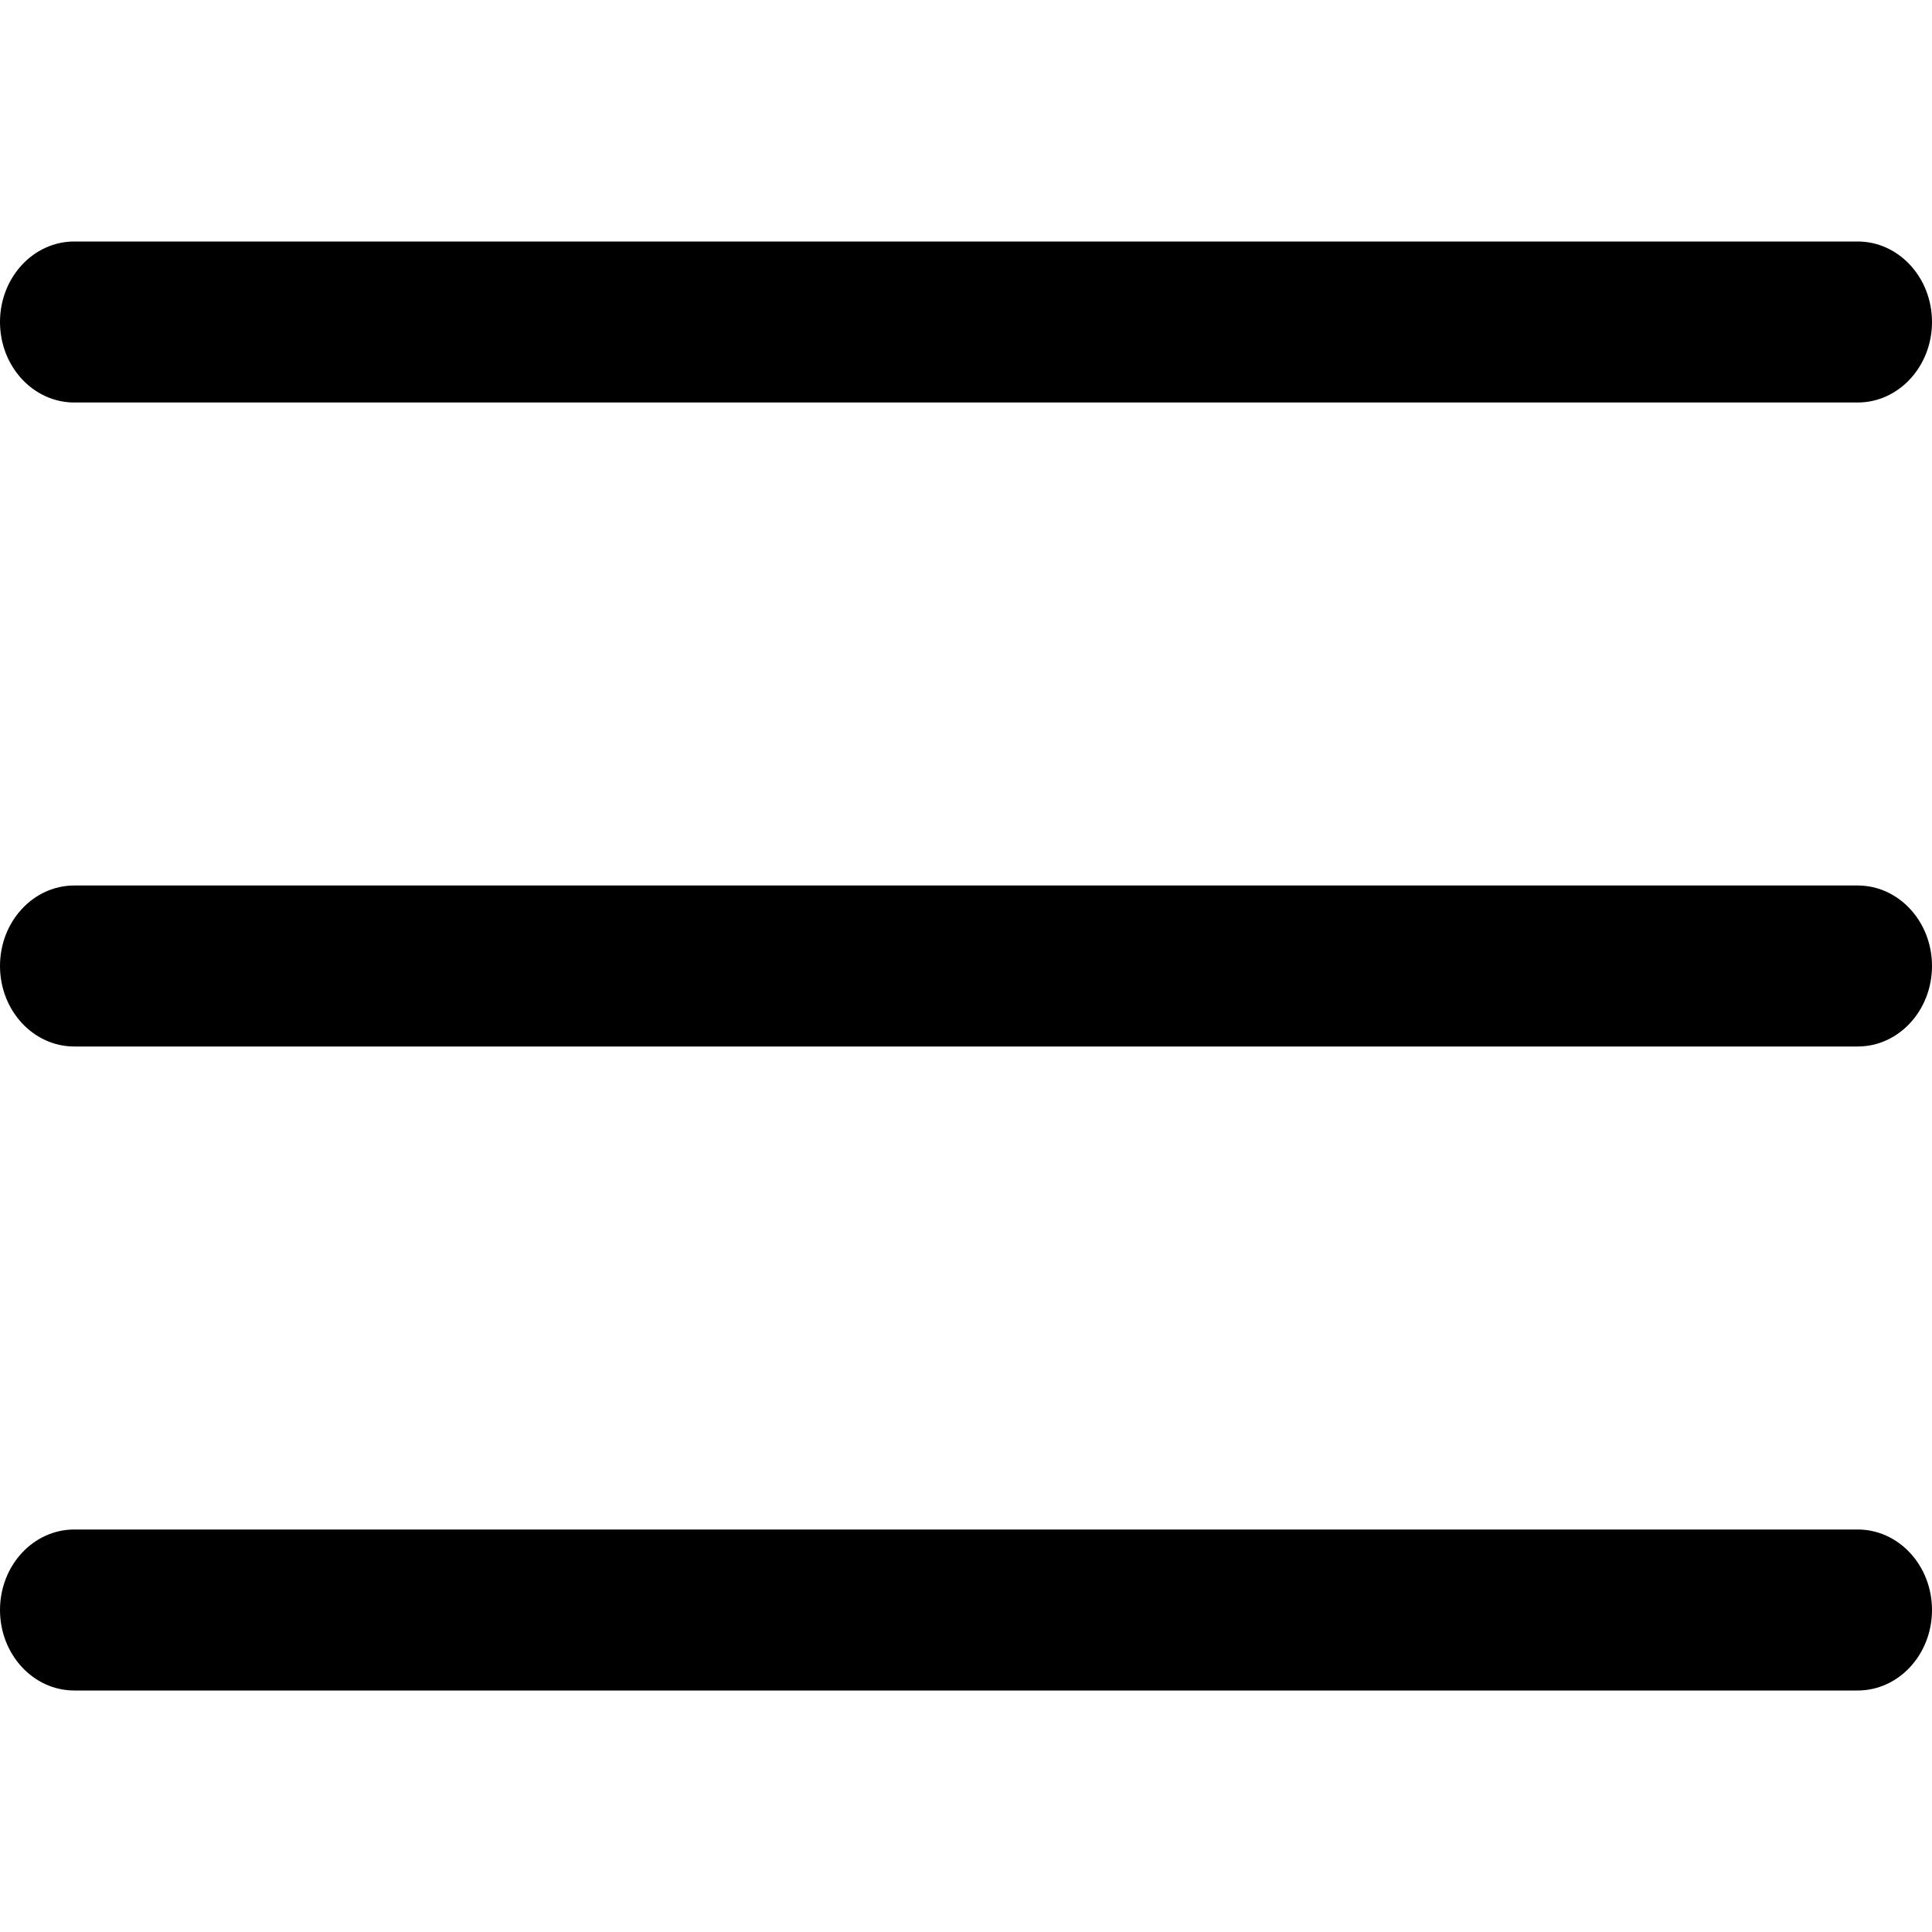
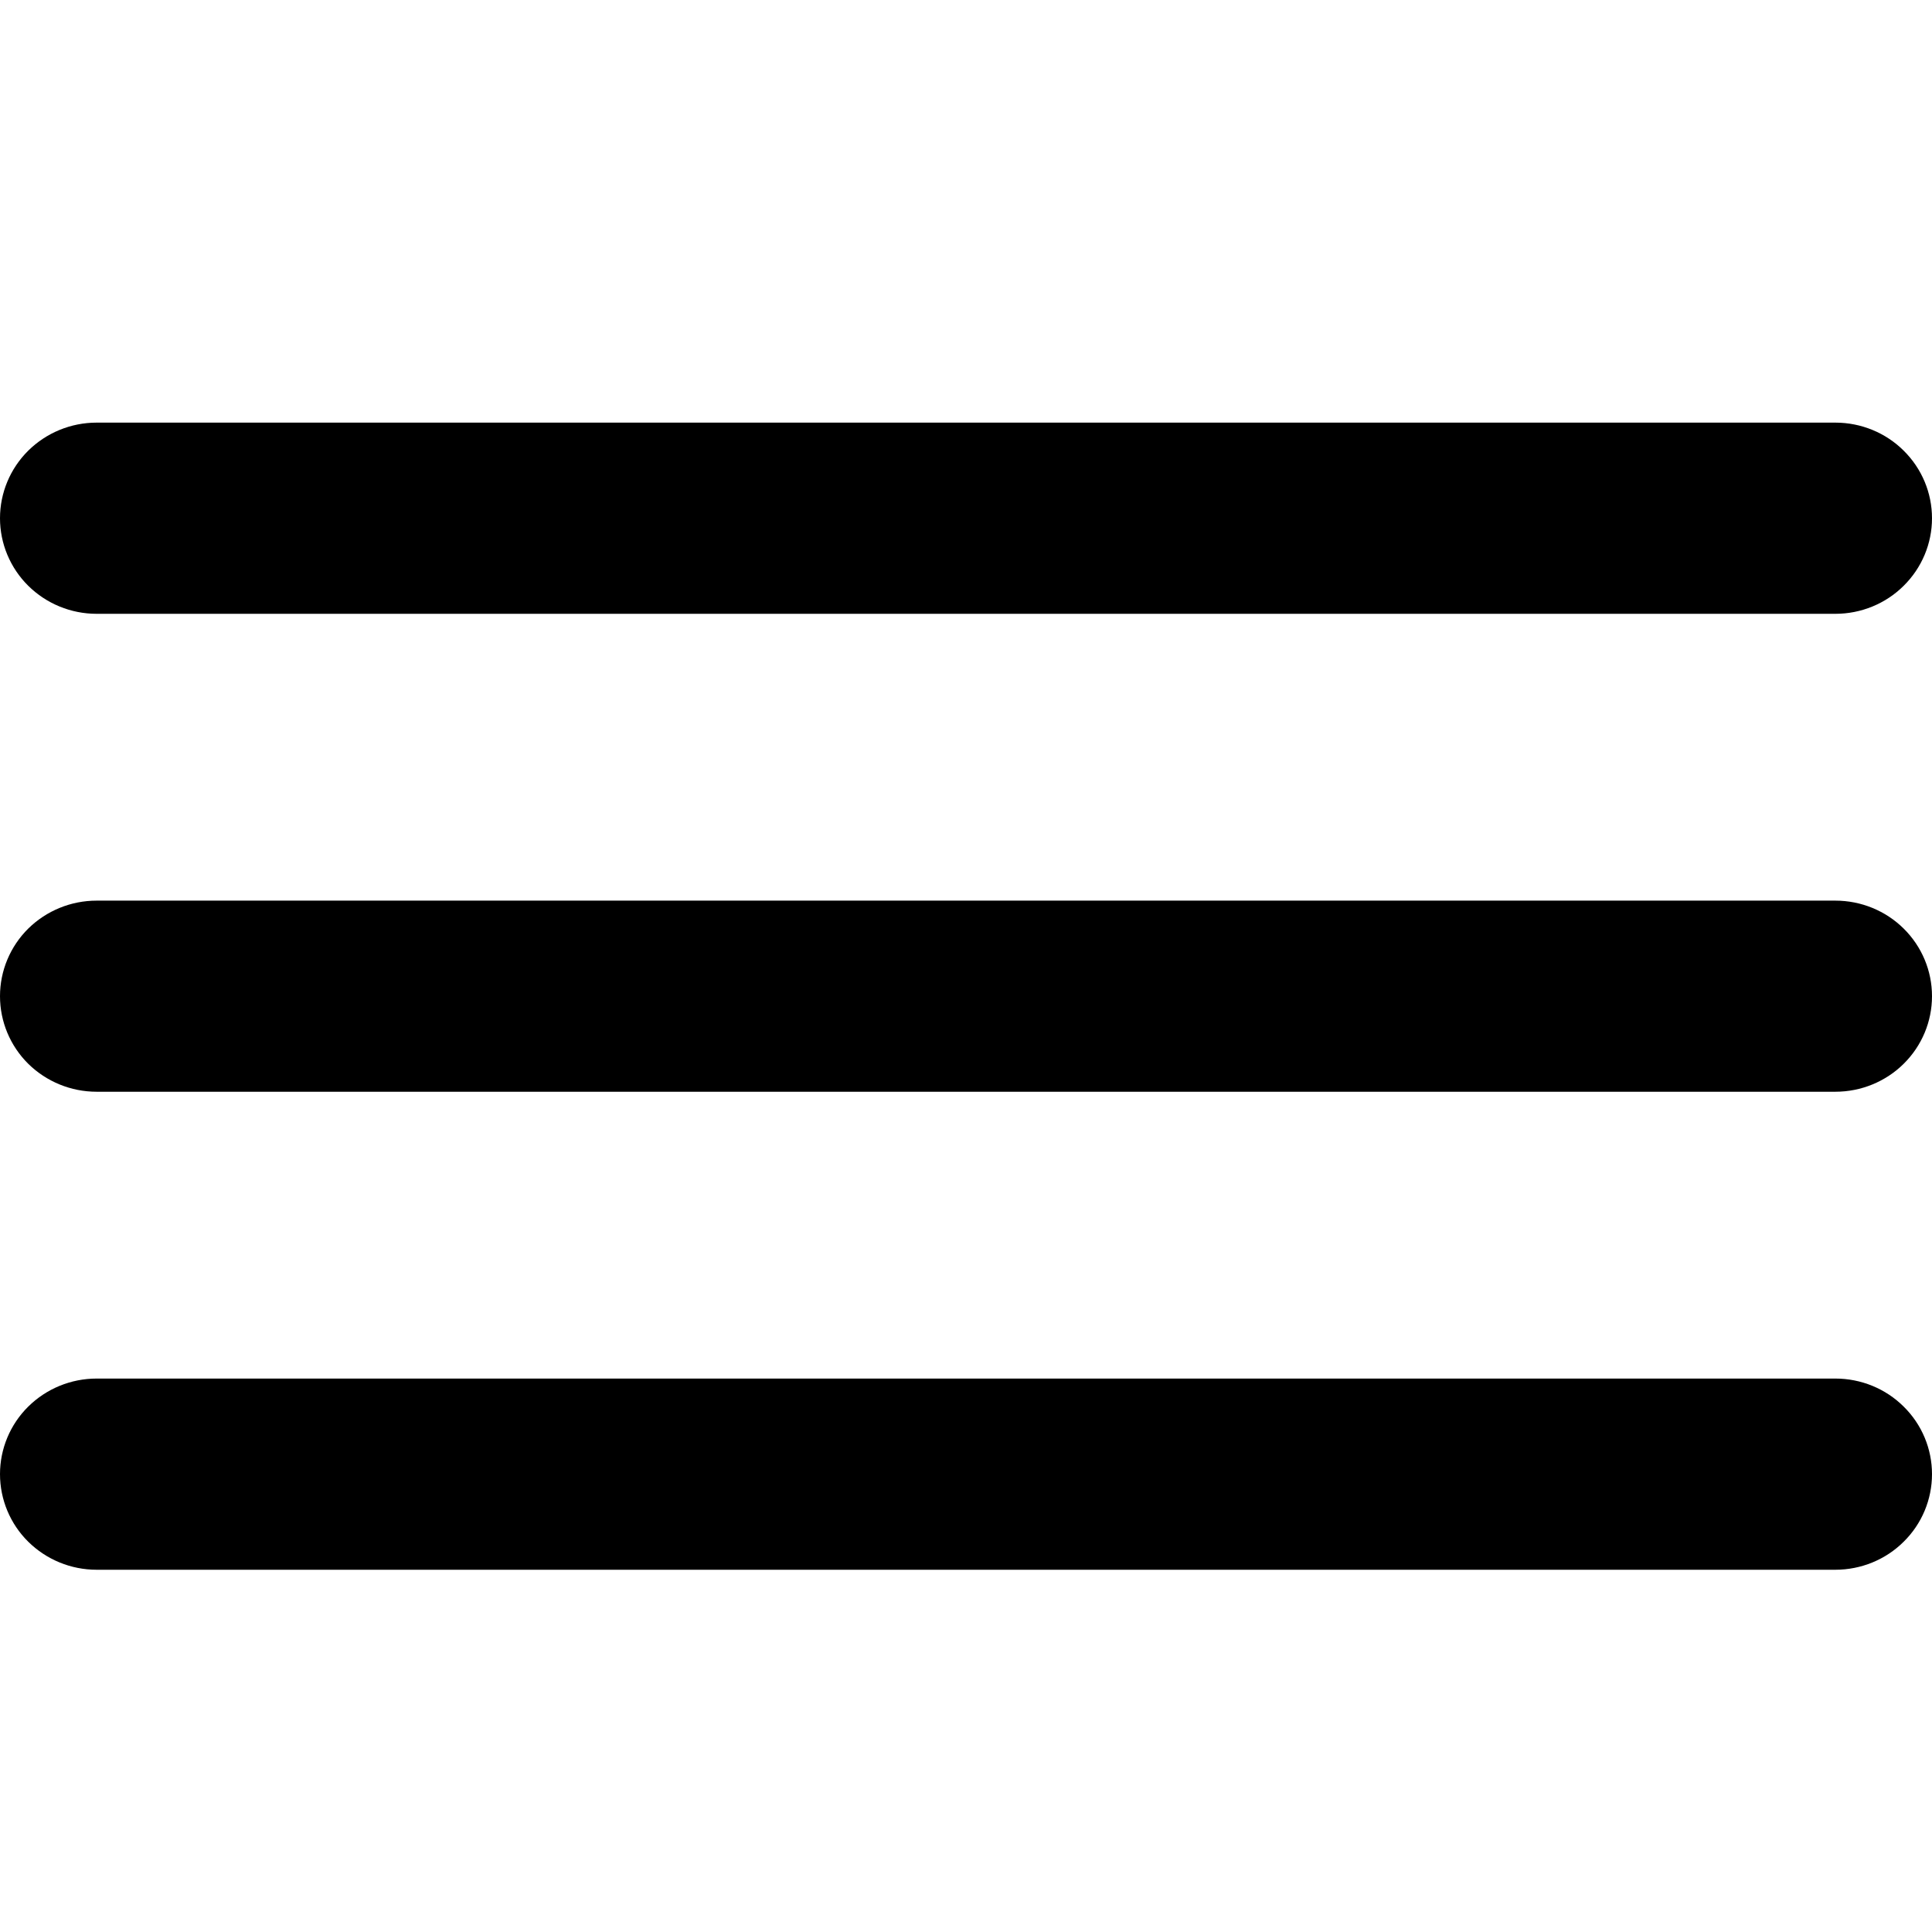
- <svg xmlns="http://www.w3.org/2000/svg" width="24px" height="24px" viewBox="0 0 24 24" version="1.1">
-   <defs />
-   <g id="Page-1" stroke="none" stroke-width="1" fill="none" fill-rule="evenodd">
-     <g id="Menu24" fill="#000000" fill-rule="nonzero">
-       <path d="M0.923,5 C0.413,5 0,4.552 0,4 C0,3.448 0.413,3 0.923,3 L23.077,3 C23.587,3 24,3.448 24,4 C24,4.552 23.587,5 23.077,5 L0.923,5 Z M0.923,13 C0.413,13 0,12.552 0,12 C0,11.448 0.413,11 0.923,11 L23.077,11 C23.587,11 24,11.448 24,12 C24,12.552 23.587,13 23.077,13 L0.923,13 Z M0.923,21 C0.413,21 0,20.552 0,20 C0,19.448 0.413,19 0.923,19 L23.077,19 C23.587,19 24,19.448 24,20 C24,20.552 23.587,21 23.077,21 L0.923,21 Z" />
-     </g>
-   </g>
+ <svg xmlns="http://www.w3.org/2000/svg" width="24" height="24" viewBox="0 0 24 24" fill="none">
+   <path d="M1.2 7.625H22.8C23.118 7.625 23.424 7.5 23.648 7.277C23.874 7.054 24 6.752 24 6.438C24 6.123 23.874 5.821 23.648 5.598C23.424 5.375 23.118 5.25 22.8 5.25H1.2C0.882 5.25 0.577 5.375 0.351 5.598C0.126 5.821 0 6.123 0 6.438C0 6.752 0.126 7.054 0.351 7.277C0.577 7.5 0.882 7.625 1.2 7.625ZM22.8 17.125H1.2C0.882 17.125 0.577 17.25 0.351 17.473C0.126 17.695 0 17.998 0 18.312C0 18.627 0.126 18.93 0.351 19.152C0.577 19.375 0.882 19.5 1.2 19.5H22.8C23.118 19.5 23.424 19.375 23.648 19.152C23.874 18.93 24 18.627 24 18.312C24 17.998 23.874 17.695 23.648 17.473C23.424 17.25 23.118 17.125 22.8 17.125ZM22.8 11.188H1.2C0.882 11.188 0.577 11.313 0.351 11.535C0.126 11.758 0 12.06 0 12.375C0 12.69 0.126 12.992 0.351 13.215C0.577 13.437 0.882 13.562 1.2 13.562H22.8C23.118 13.562 23.424 13.437 23.648 13.215C23.874 12.992 24 12.69 24 12.375C24 12.06 23.874 11.758 23.648 11.535C23.424 11.313 23.118 11.188 22.8 11.188Z" fill="currentColor" />
</svg>
